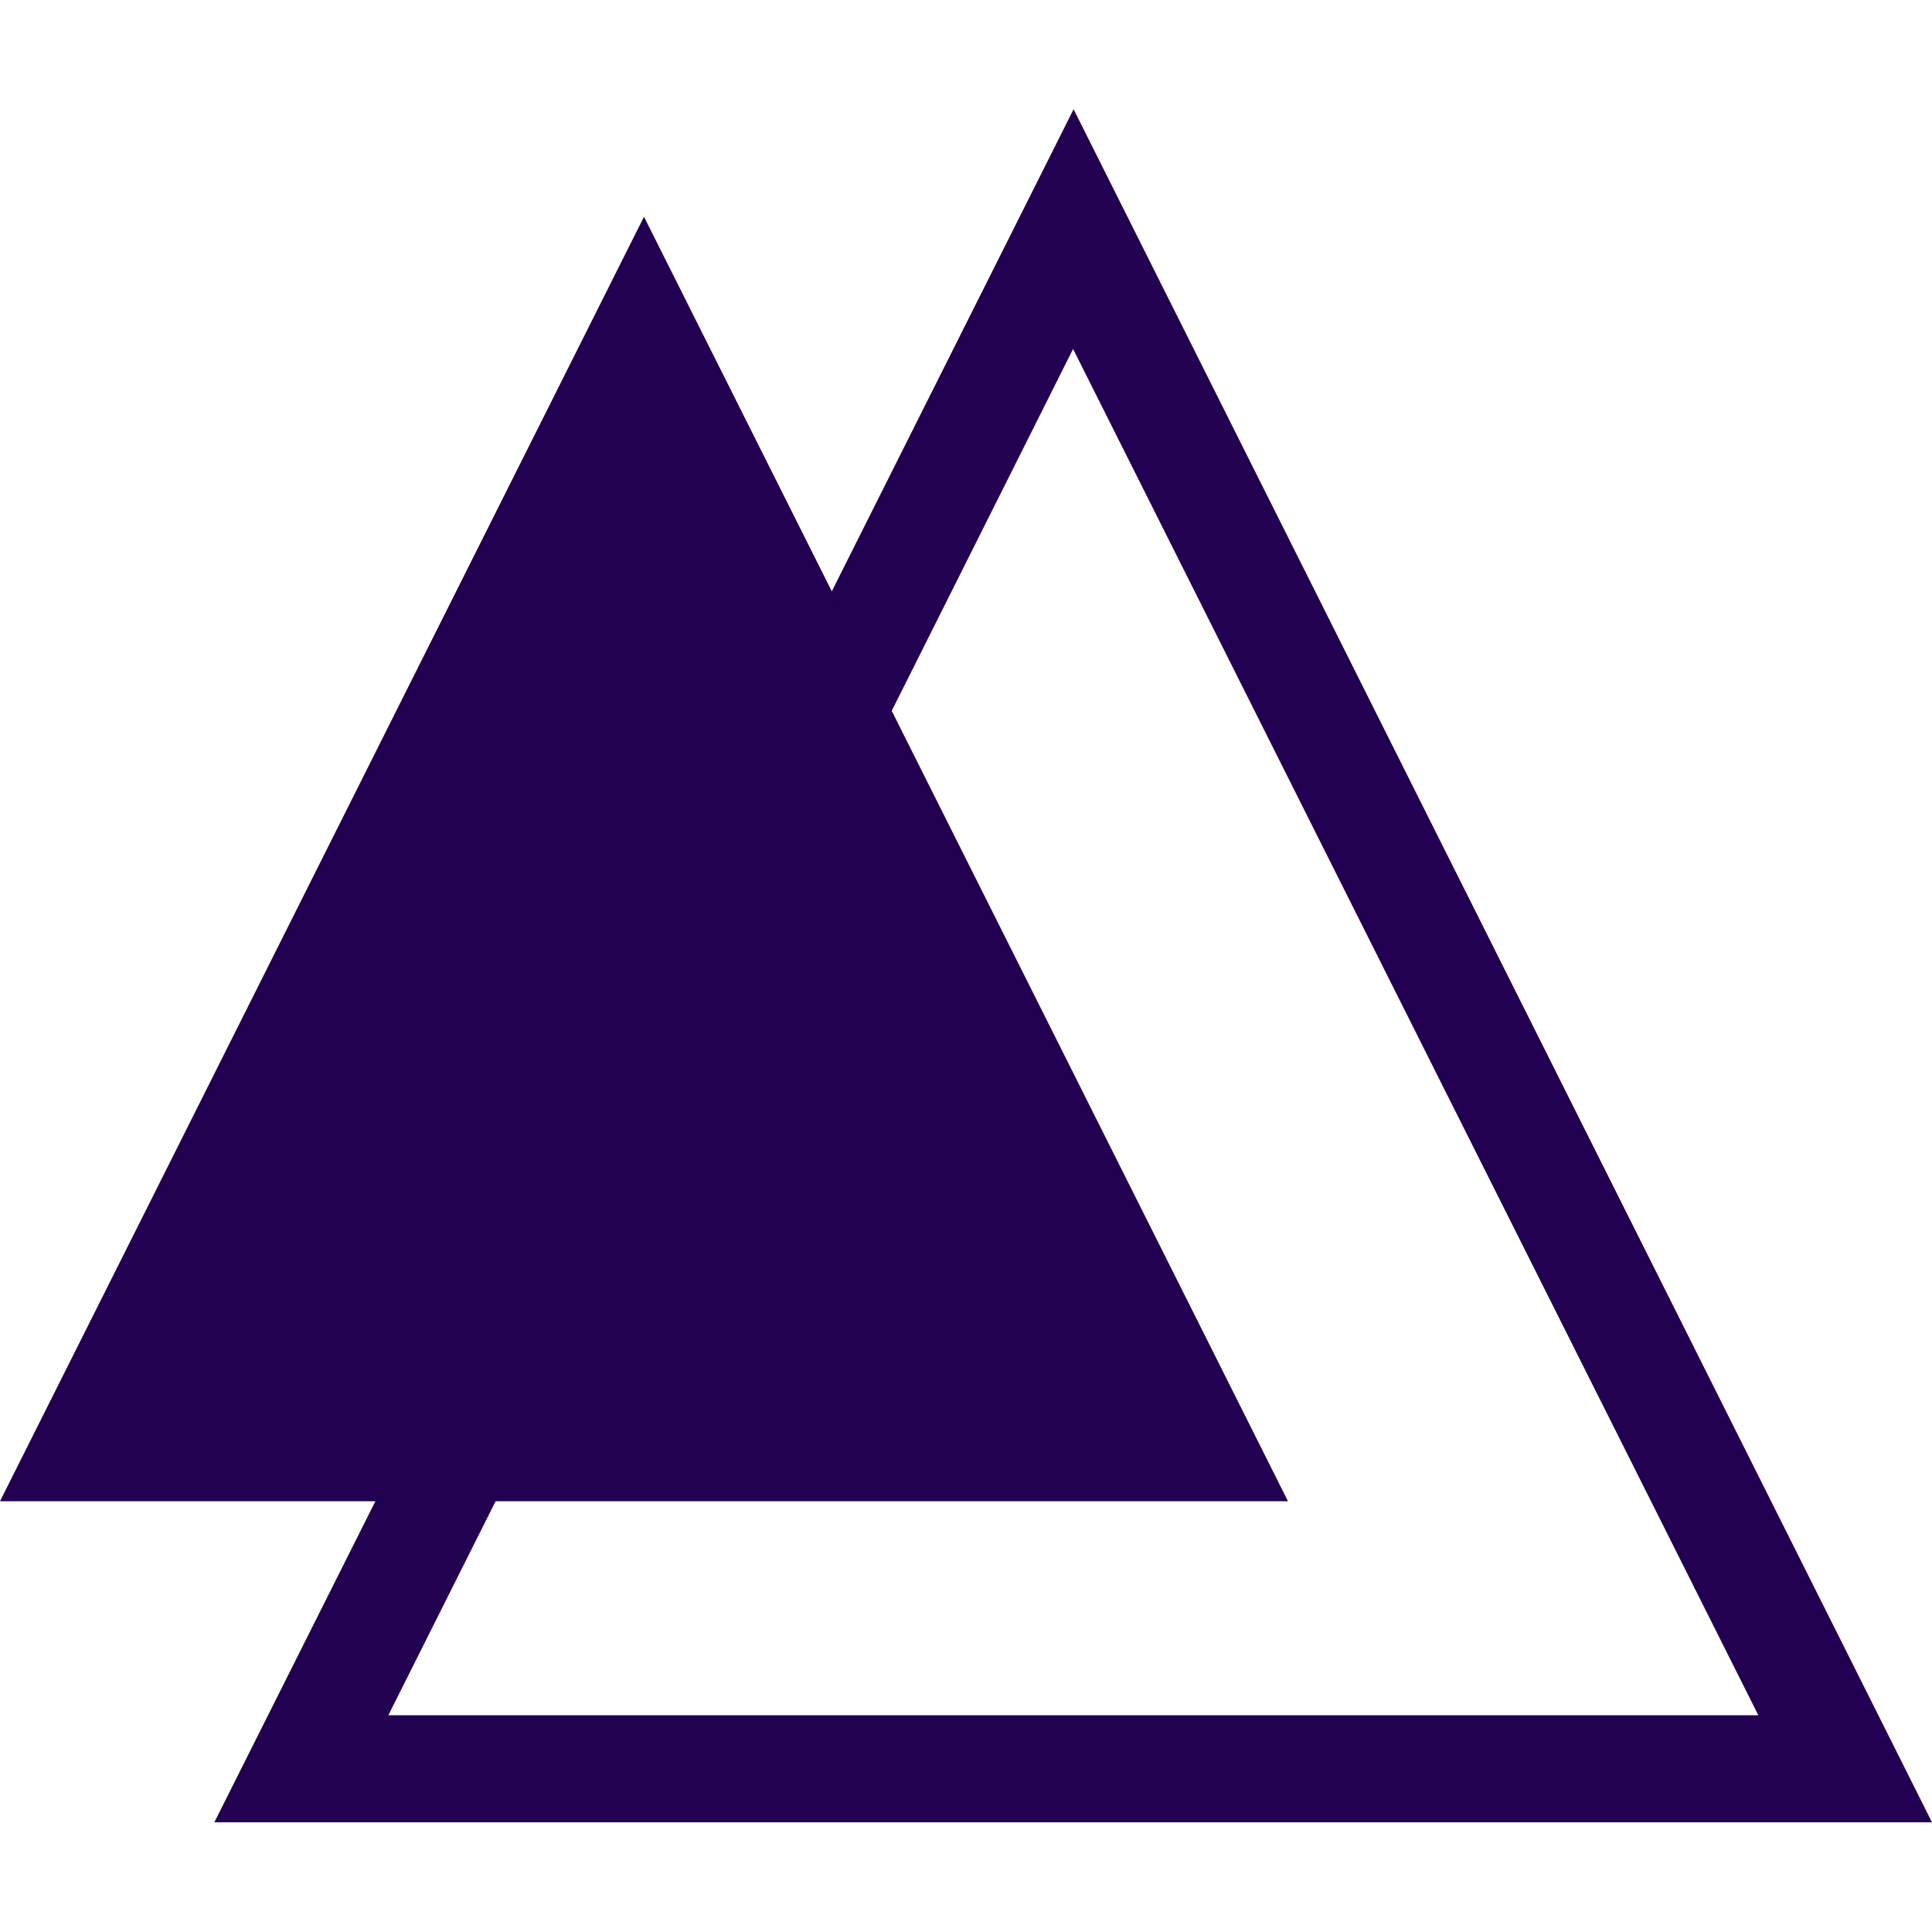
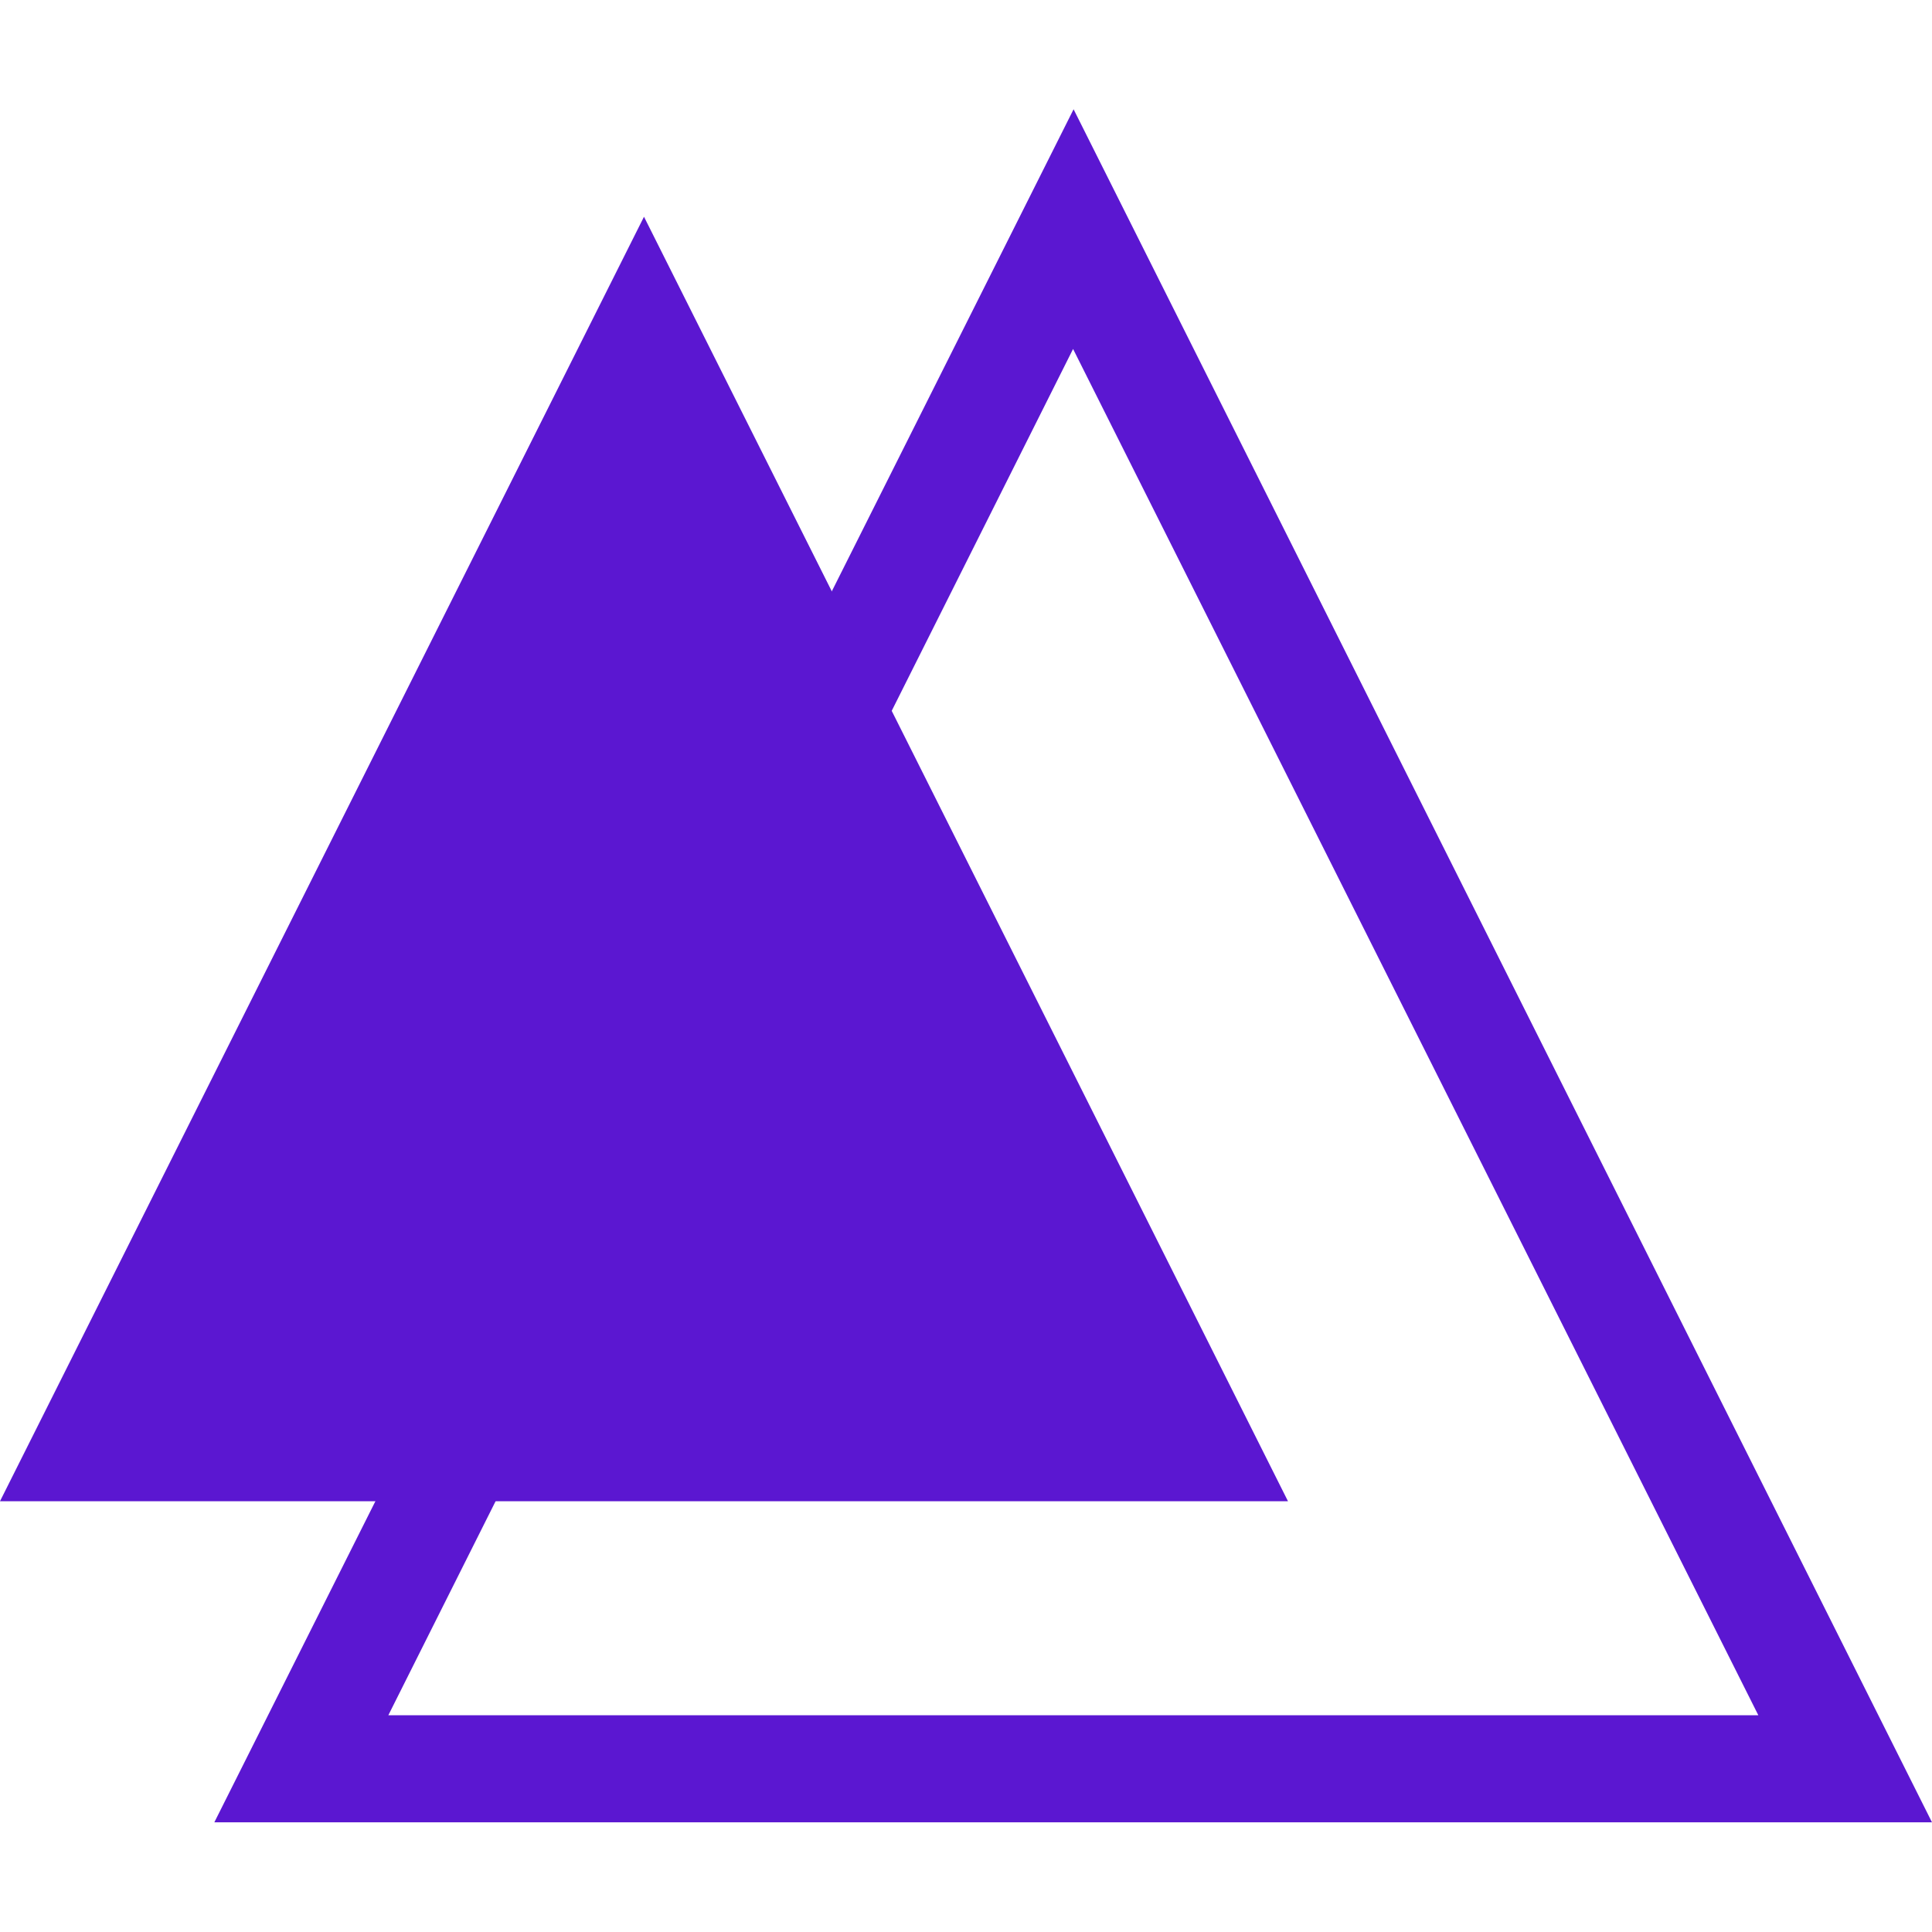
- <svg xmlns="http://www.w3.org/2000/svg" width="64" height="64" fill="#220052" fill-rule="evenodd">
+ <svg xmlns="http://www.w3.org/2000/svg" width="64" height="64" fill="#5b17d1" fill-rule="evenodd">
  <path d="M12.864 56.82h45.383l-22.7-45.26zm22.7-53.2L64 60.367H7.1z" fill-rule="nonzero" />
  <path d="M21.333 7.18l21.333 42.55H0z" />
</svg>
